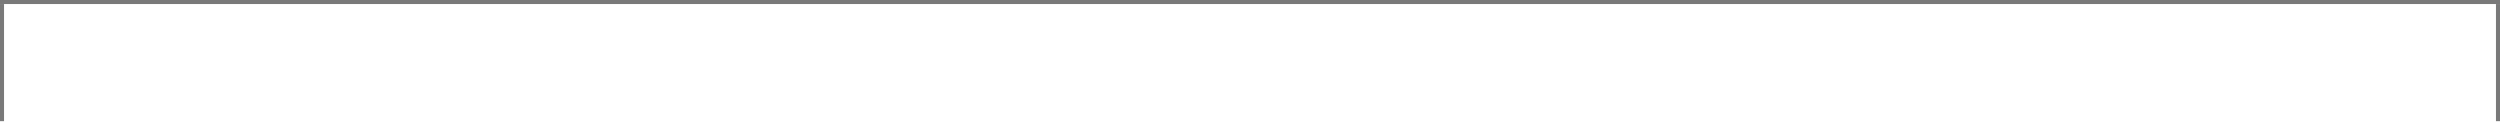
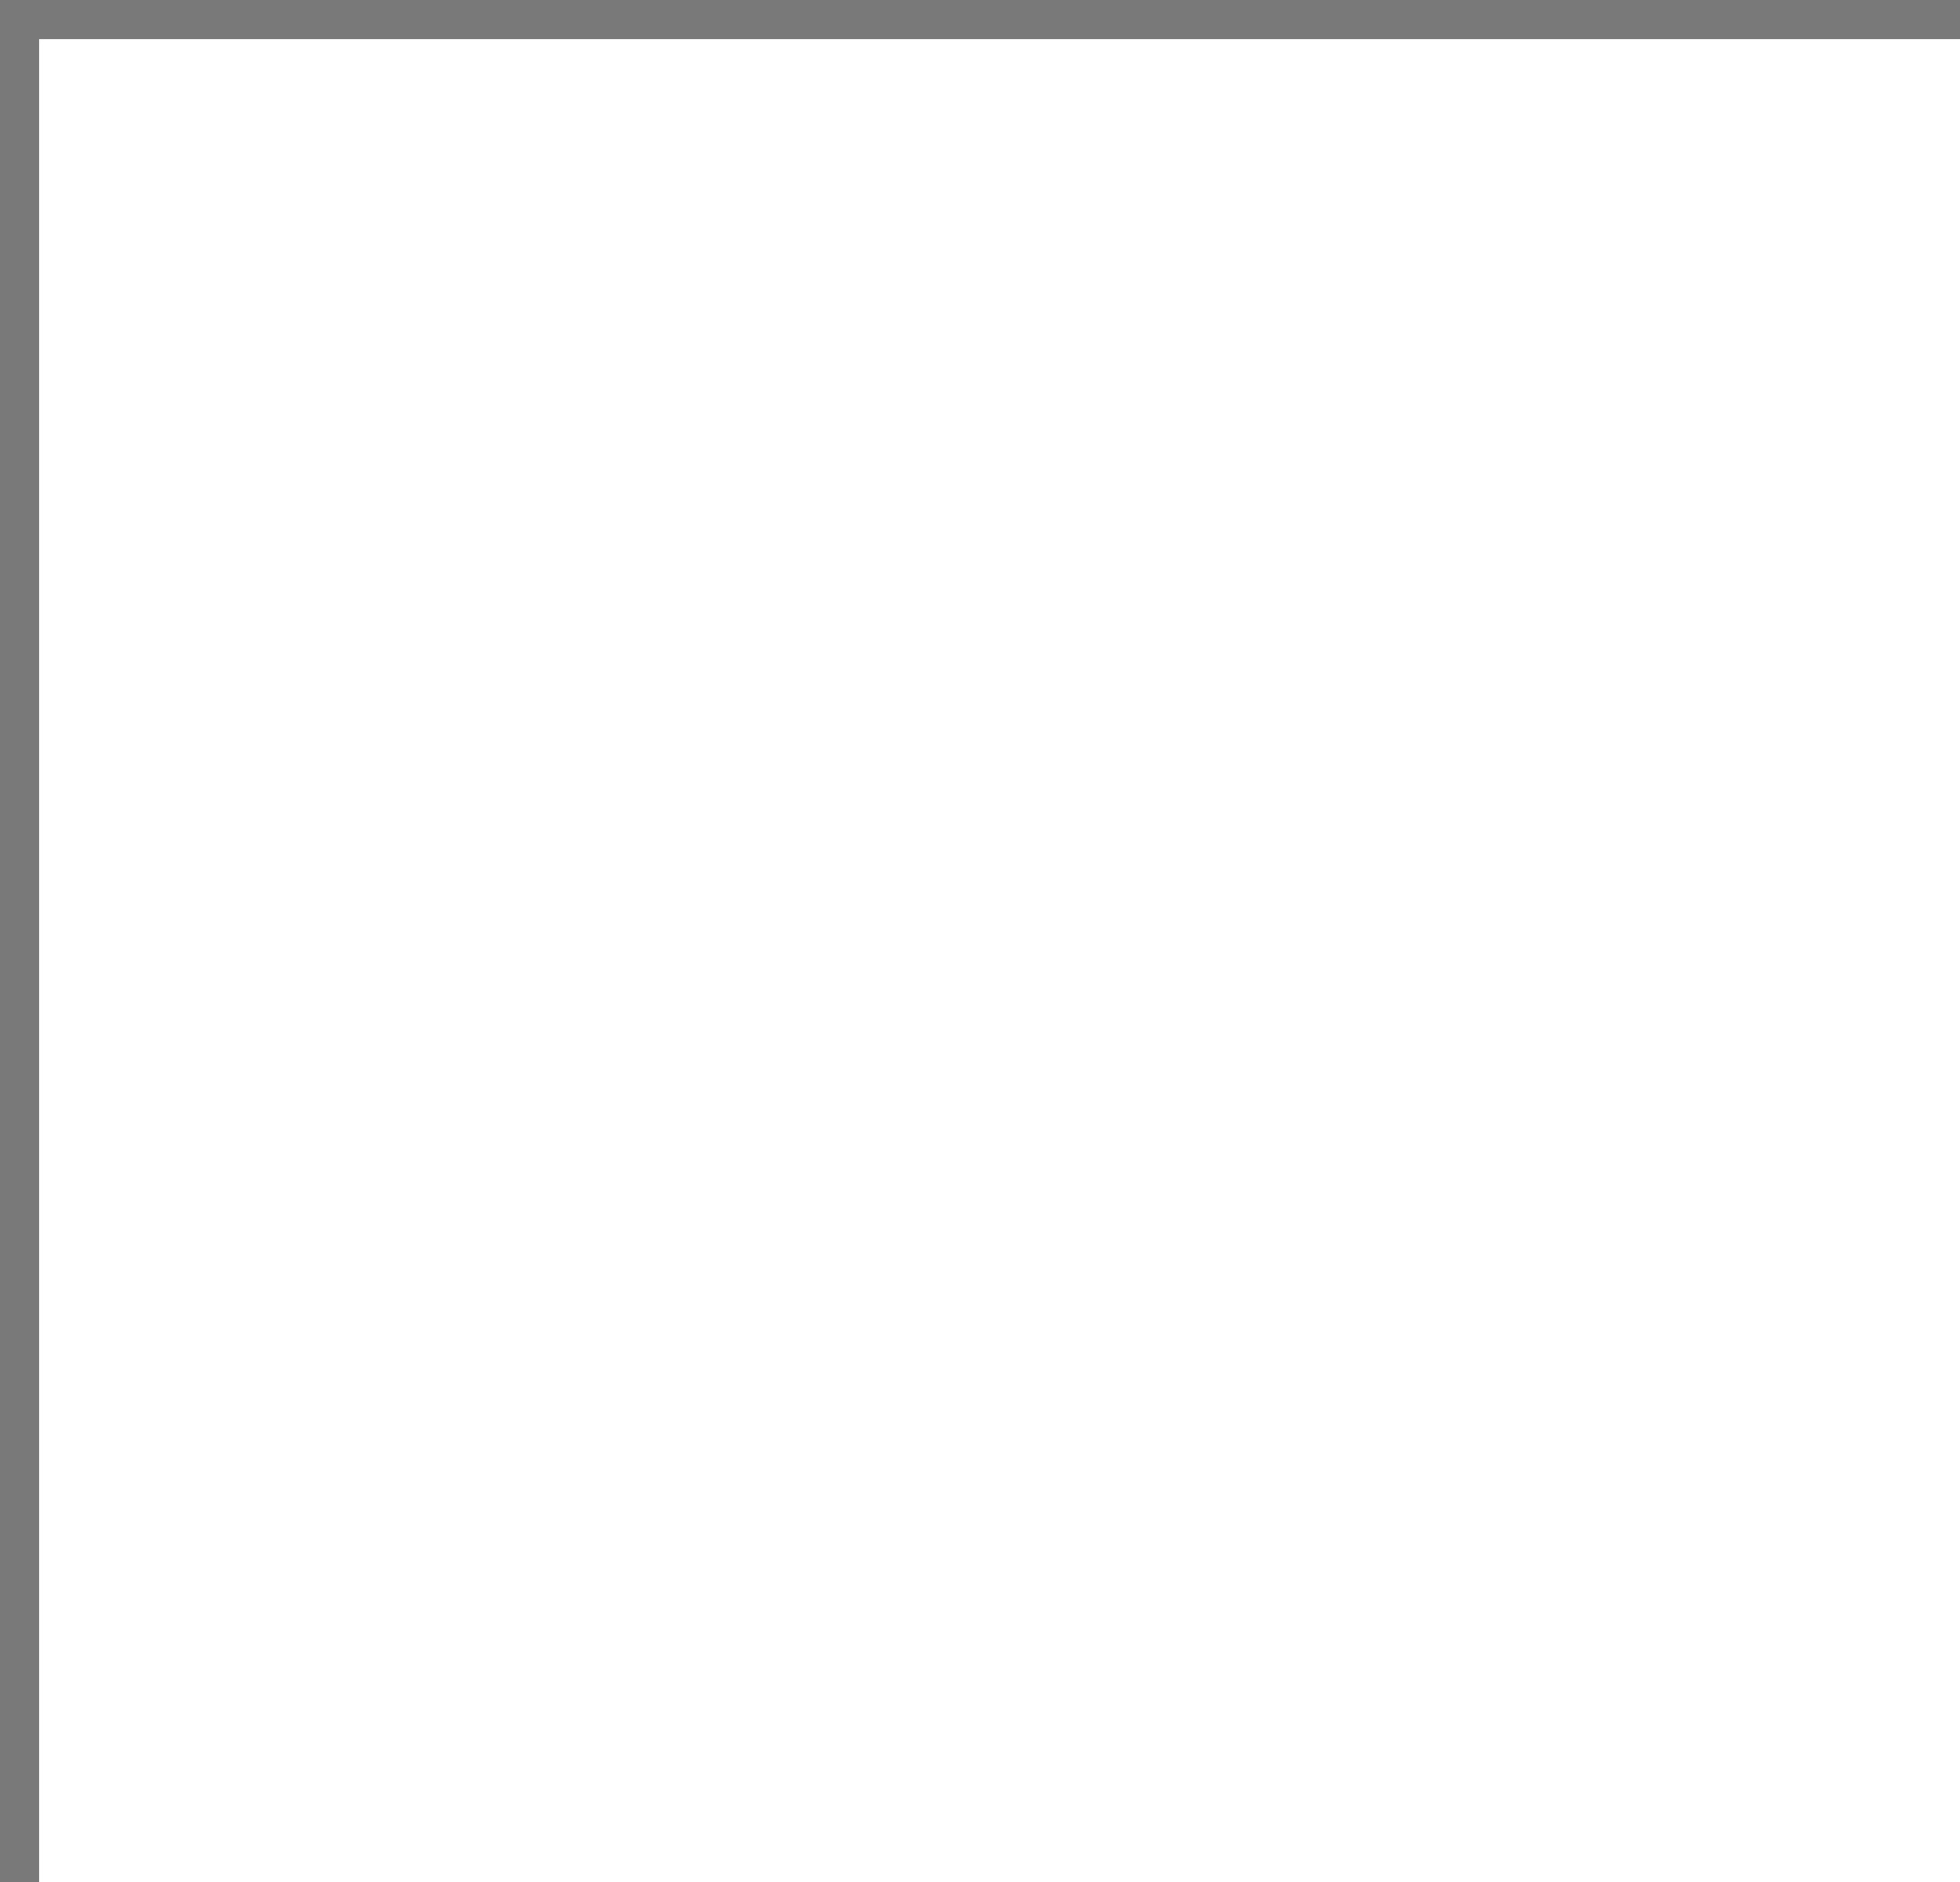
- <svg xmlns="http://www.w3.org/2000/svg" version="1.1" width="619px" height="30px" viewBox="541 570 619 30">
-   <path d="M 1 1  L 618 1  L 618 30  L 1 30  L 1 1  Z " fill-rule="nonzero" fill="rgba(255, 255, 255, 1)" stroke="none" transform="matrix(1 0 0 1 541 570 )" class="fill" />
-   <path d="M 0.5 1  L 0.5 30  " stroke-width="1" stroke-dasharray="0" stroke="rgba(121, 121, 121, 1)" fill="none" transform="matrix(1 0 0 1 541 570 )" class="stroke" />
-   <path d="M 0 0.5  L 619 0.5  " stroke-width="1" stroke-dasharray="0" stroke="rgba(121, 121, 121, 1)" fill="none" transform="matrix(1 0 0 1 541 570 )" class="stroke" />
-   <path d="M 618.5 1  L 618.5 30  " stroke-width="1" stroke-dasharray="0" stroke="rgba(121, 121, 121, 1)" fill="none" transform="matrix(1 0 0 1 541 570 )" class="stroke" />
+ <svg xmlns="http://www.w3.org/2000/svg" version="1.1" width="50px" height="48px" viewBox="0 30 50 48">
+   <path d="M 1 1  L 50 1  L 50 48  L 1 48  L 1 1  Z " fill-rule="nonzero" fill="rgba(255, 255, 255, 1)" stroke="none" transform="matrix(1 0 0 1 0 30 )" class="fill" />
+   <path d="M 0.5 1  L 0.5 48  " stroke-width="1" stroke-dasharray="0" stroke="rgba(121, 121, 121, 1)" fill="none" transform="matrix(1 0 0 1 0 30 )" class="stroke" />
+   <path d="M 0 0.5  L 50 0.5  " stroke-width="1" stroke-dasharray="0" stroke="rgba(121, 121, 121, 1)" fill="none" transform="matrix(1 0 0 1 0 30 )" class="stroke" />
</svg>
